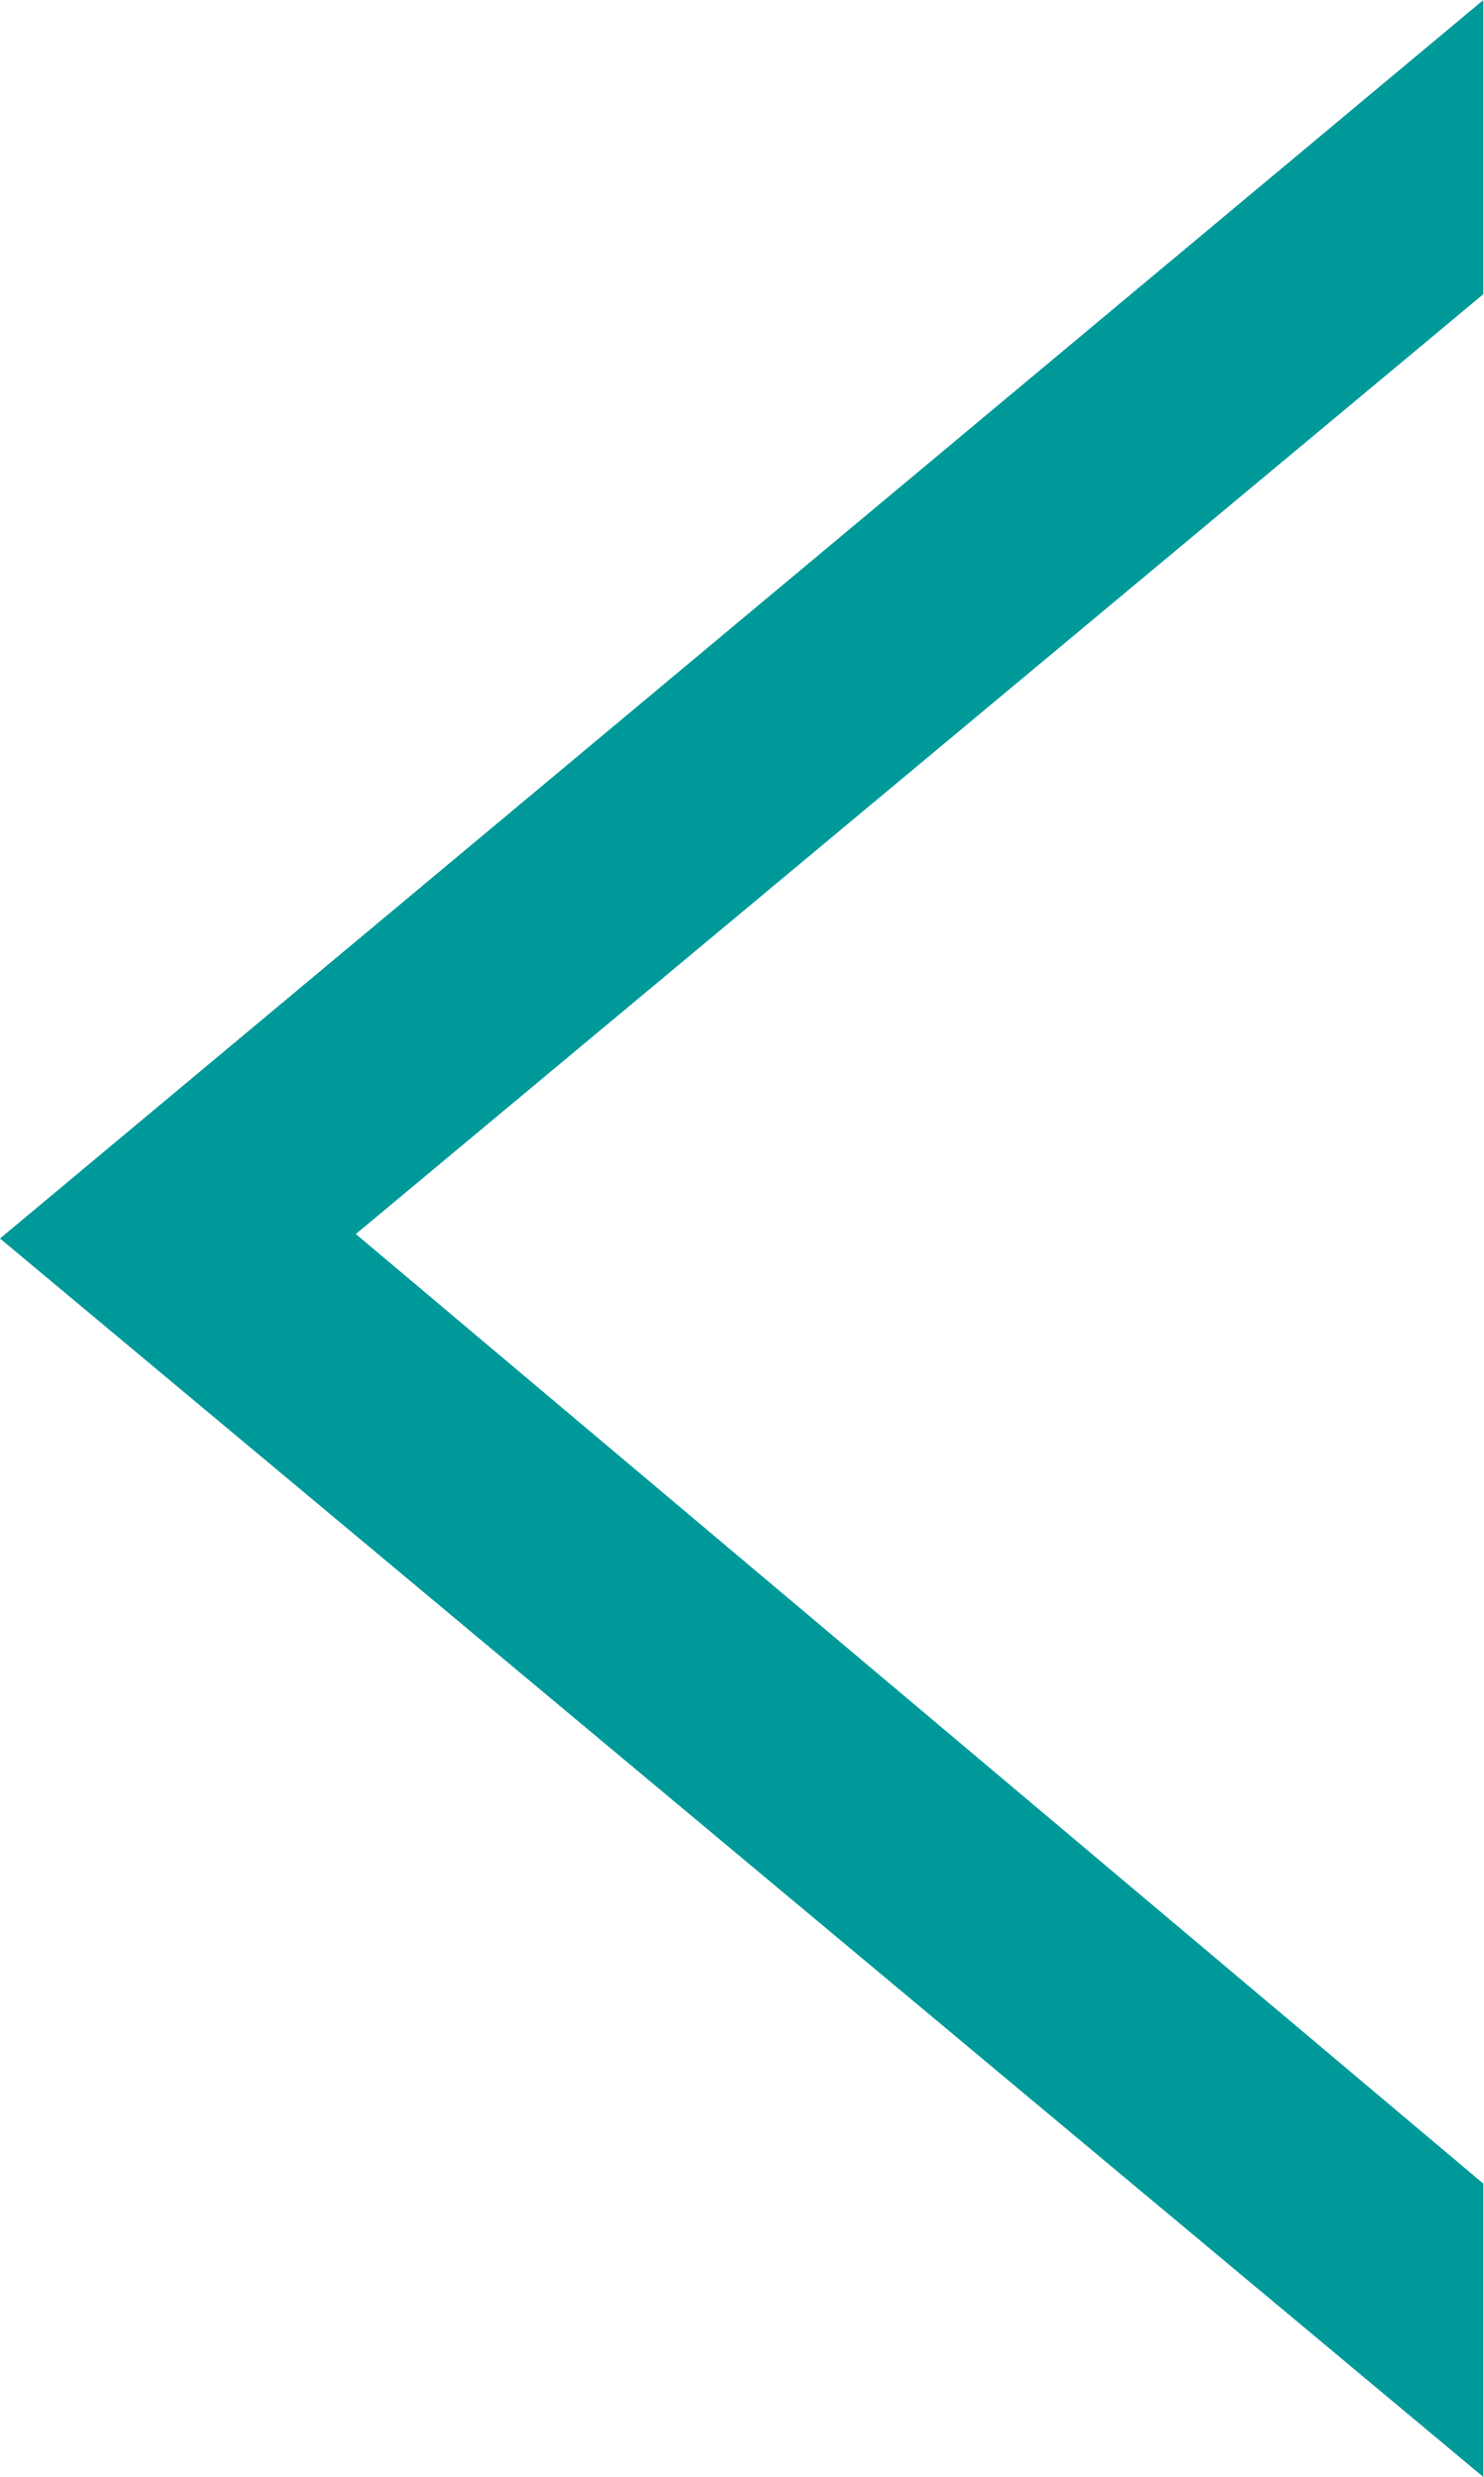
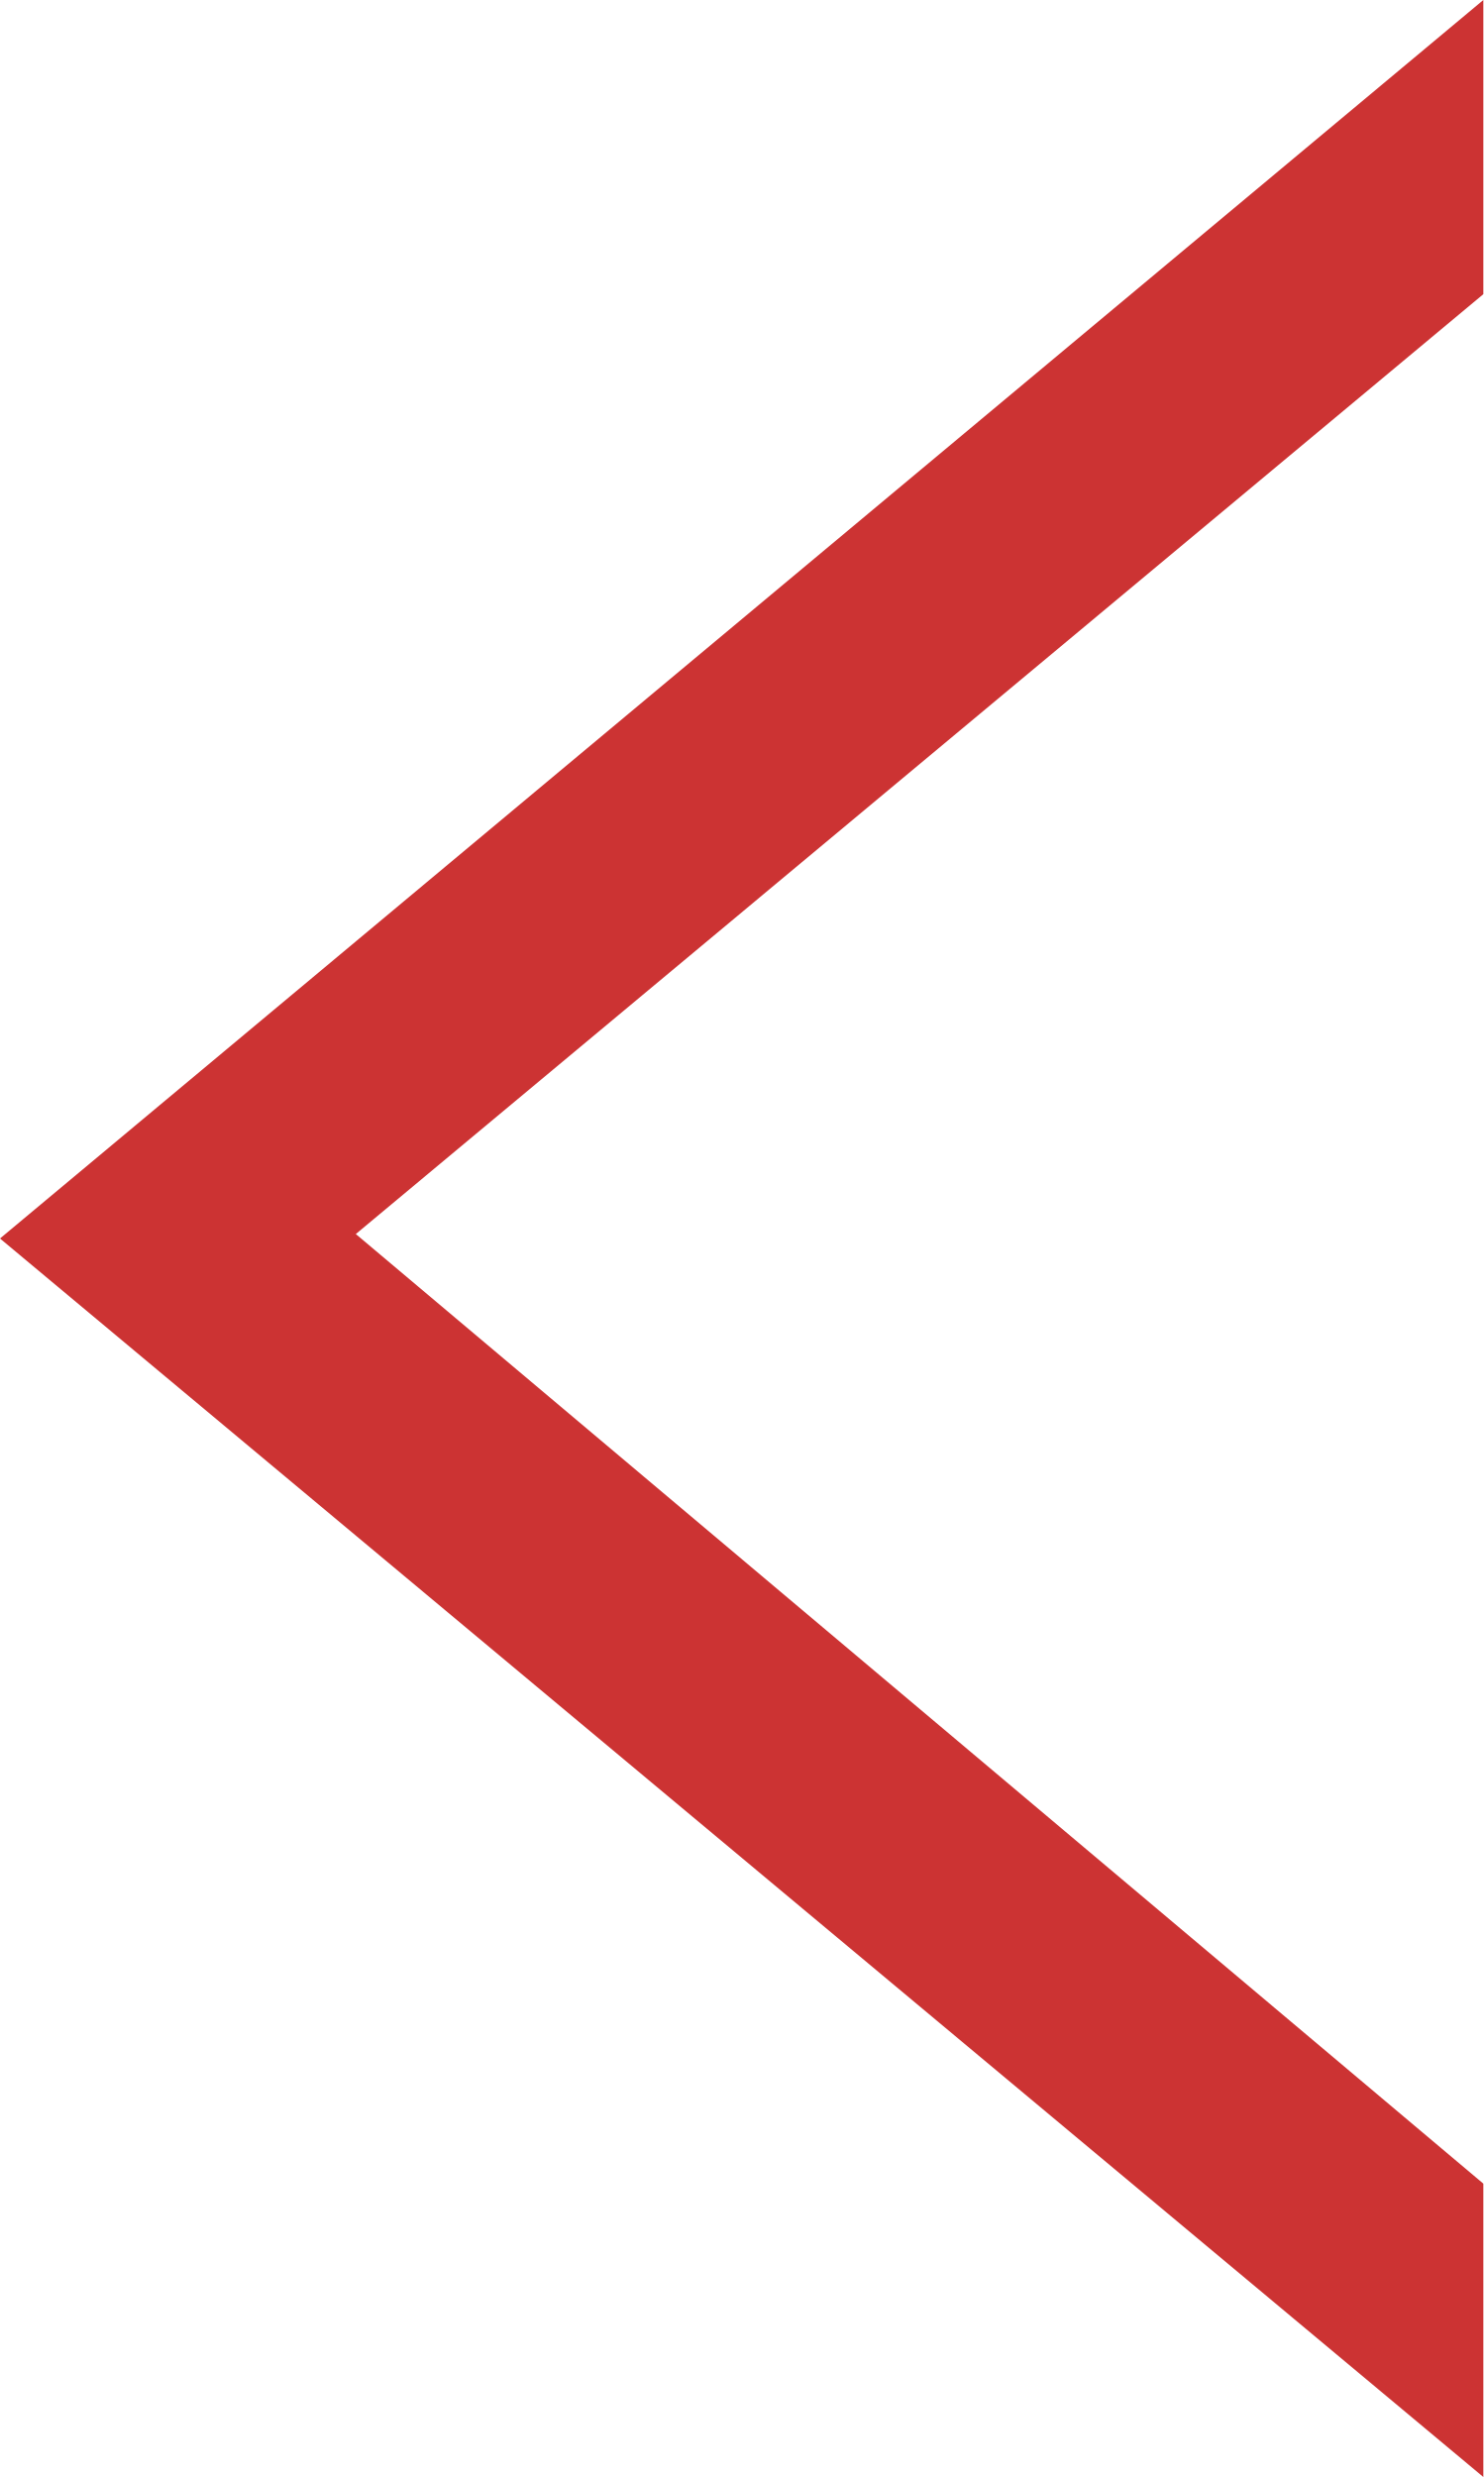
<svg xmlns="http://www.w3.org/2000/svg" version="1.1" id="Слой_1" x="0px" y="0px" width="17.968px" height="30px" viewBox="-2.586 -0.661 17.968 30" enable-background="new -2.586 -0.661 17.968 30" xml:space="preserve">
-   <path fill="#009999" d="M15.382,25.786v3.553l-17.968-15l17.968-15v3.563L1.724,14.285L15.382,25.786z" />
+   <path fill="#CC3333" d="M15.382,25.786v3.553l-17.968-15l17.968-15v3.563L1.724,14.285L15.382,25.786z" />
</svg>
